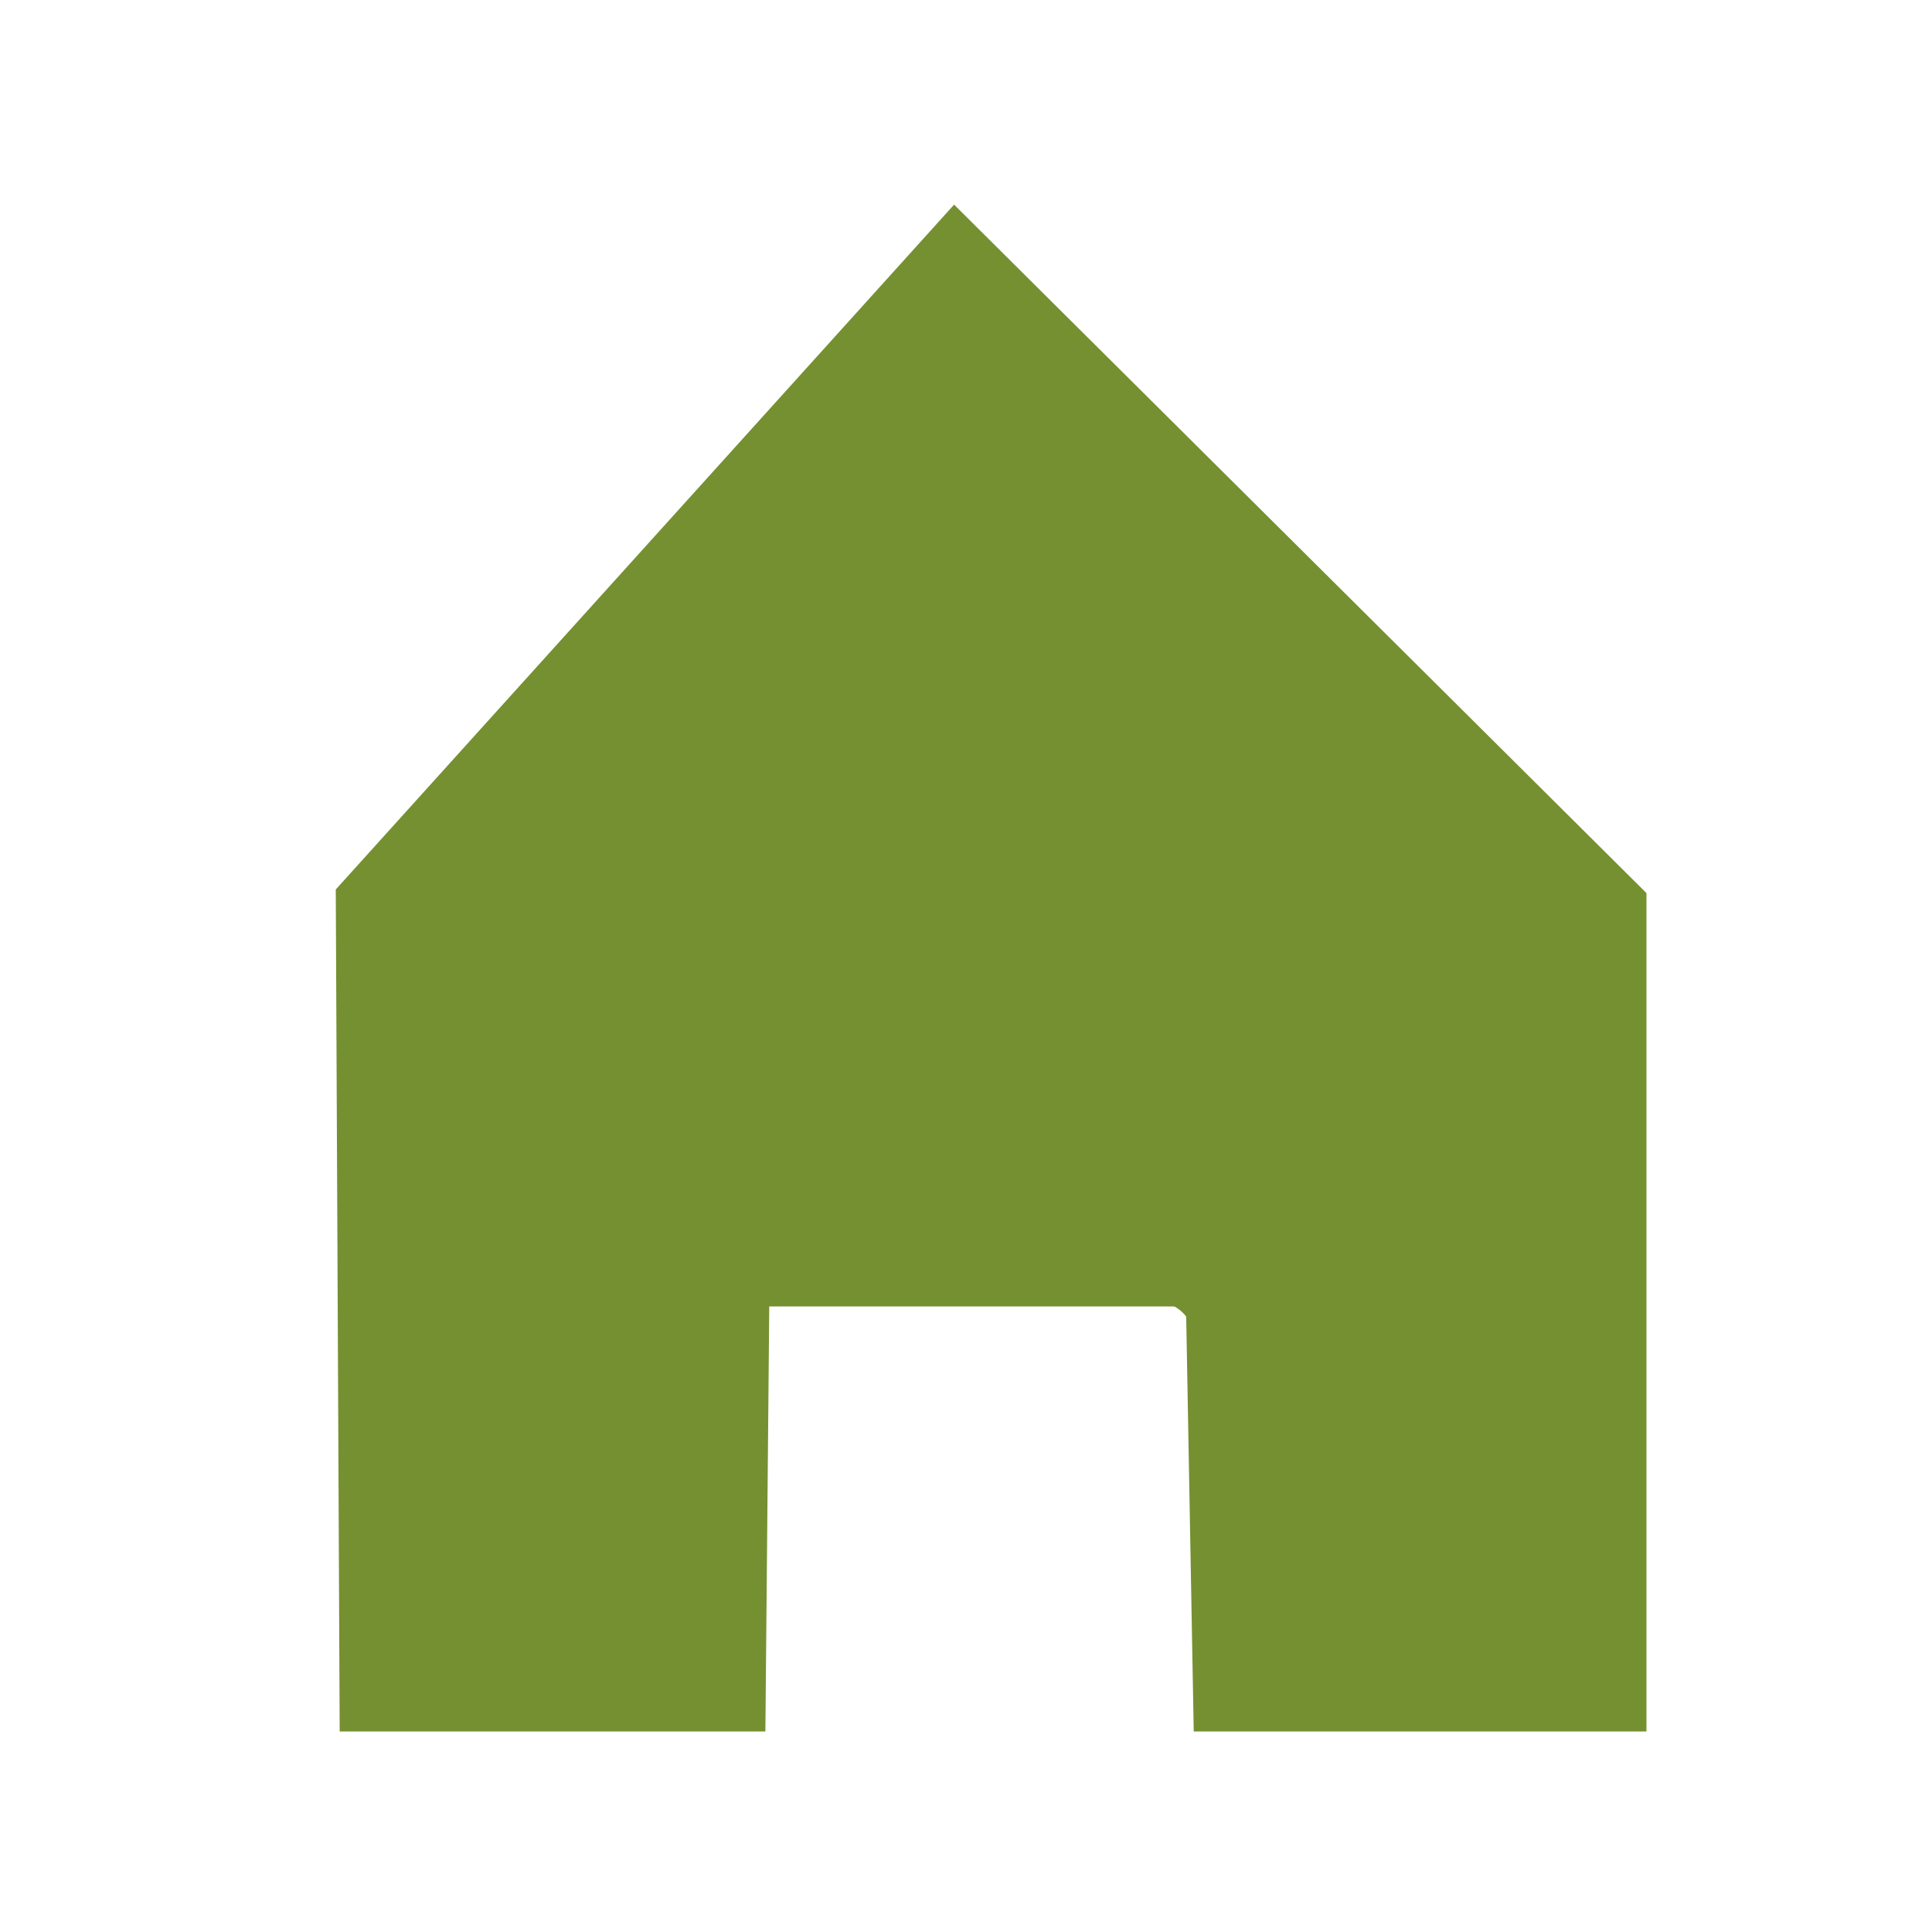
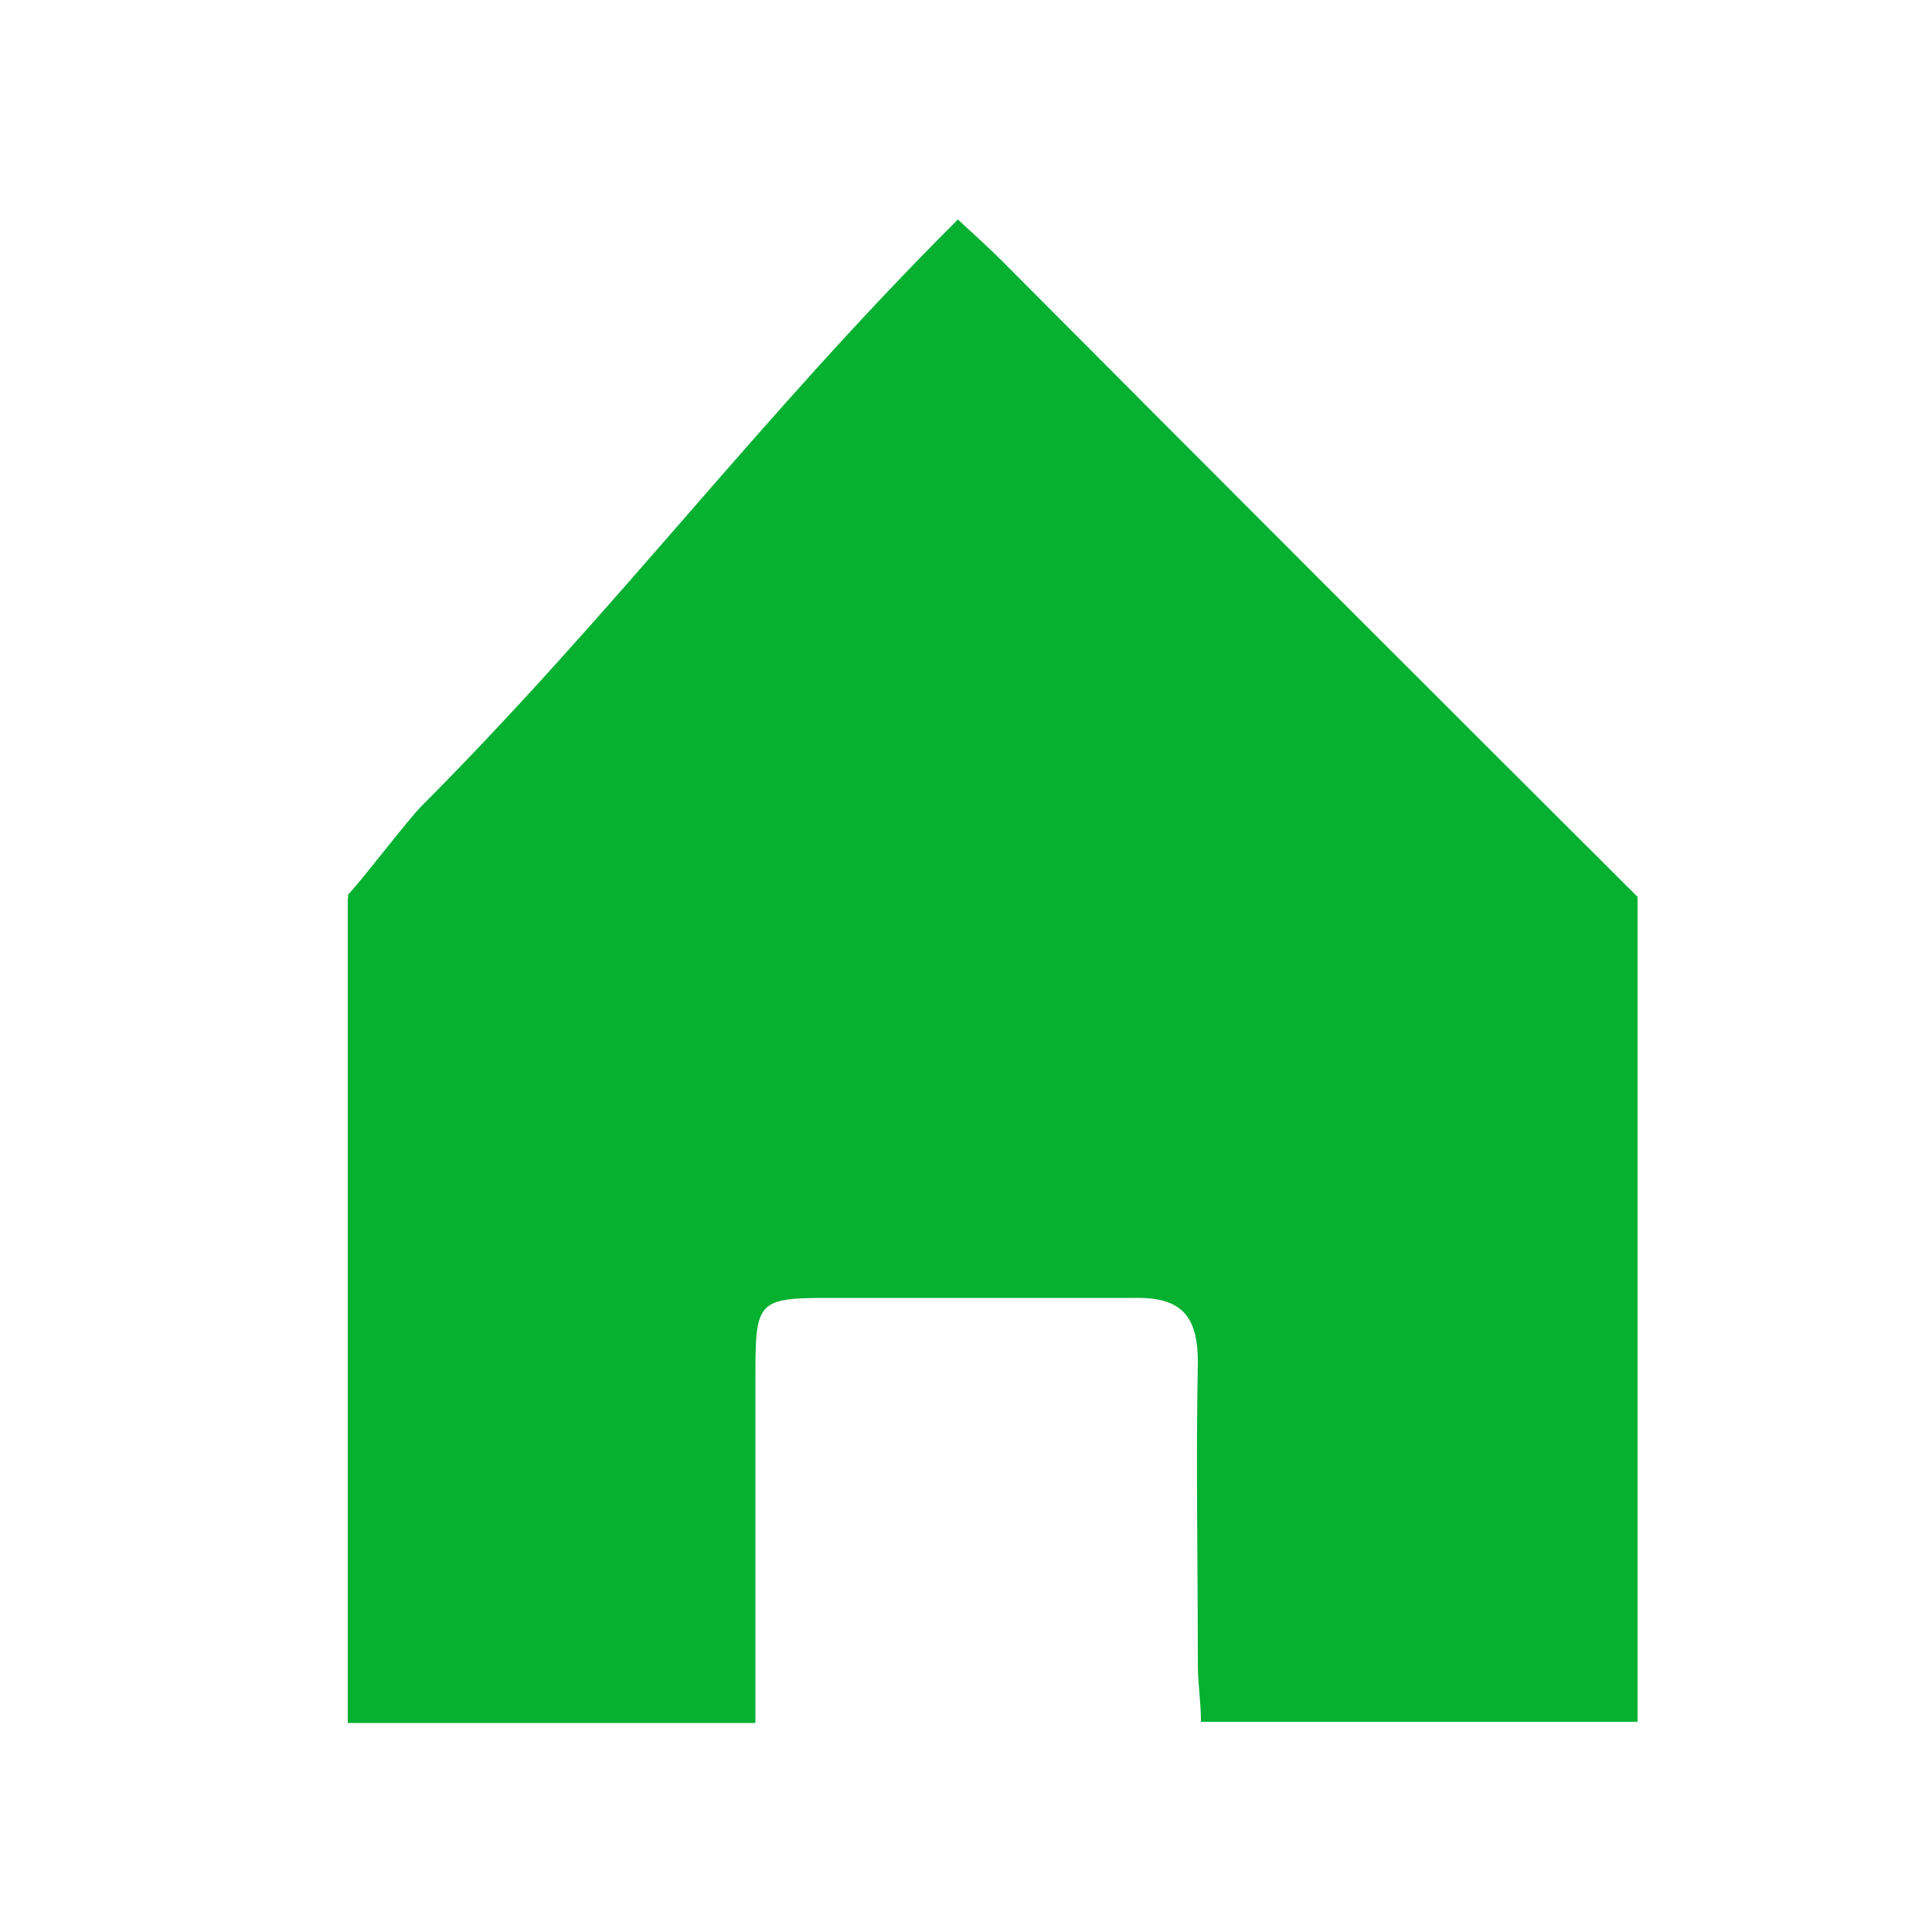
- <svg xmlns="http://www.w3.org/2000/svg" version="1.1" id="Calque_1" x="0px" y="0px" viewBox="0 0 50 50" style="enable-background:new 0 0 50 50;" xml:space="preserve">
-   <style type="text/css">
- 	.st0{fill:none;stroke:#759031;stroke-width:0.42;stroke-miterlimit:10;}
- 	.st1{fill:#759031;}
- </style>
-   <g id="Calque_5">
-     <polygon class="st0" points="8.9,23.1 24.7,5.6 42.4,23.2 42.4,44.6 31.1,44.6 30.9,33.6 19.7,33.6 19.6,44.6 9,44.6  " />
-     <path class="st1" d="M42.4,23.2c0,0.3,0,0.6,0,0.9v20.5H31.1c0-0.5-0.1-1-0.1-1.5c0-2.6,0-5.2,0-7.8c0-1.3-0.5-1.7-1.7-1.7   c-2.6,0-5.2,0-7.9,0c-1.9,0-1.9,0.1-1.9,2c0,1.3,0,2.7,0,4v5H9V43c0-6.6,0-13.1,0-19.7c0-0.4,0.3,0.2,0-0.1   c0.4-0.4,1.6-1.9,1.9-2.3c5.1-5.1,8.7-10,13.9-15.2c0.5,0.4,0.8,0.8,1.2,1.1C31.4,12.3,36.9,17.7,42.4,23.2z" />
+ <svg xmlns="http://www.w3.org/2000/svg" viewBox="0 0 50 50">
+   <defs>
+     <style>.cls-1{fill:#06b131;}</style>
+   </defs>
+   <g id="Calque_5" data-name="Calque 5">
+     <path class="cls-1" d="M42.38,23.21c0,.29,0,.57,0,.85v20.5H31.08c0-.53-.08-1-.08-1.46,0-2.61-.05-5.24,0-7.85,0-1.26-.48-1.69-1.69-1.66-2.61,0-5.24,0-7.85,0-1.85,0-1.91.08-1.91,2,0,1.33,0,2.66,0,4v5H9V43c0-6.57,0-13.14,0-19.7,0-.38.27.24,0-.14.36-.37,1.55-1.94,1.91-2.3,5.07-5.09,8.69-10,13.88-15.18.48.44.83.76,1.16,1.09Q34.14,15,42.38,23.21Z" />
  </g>
</svg>
